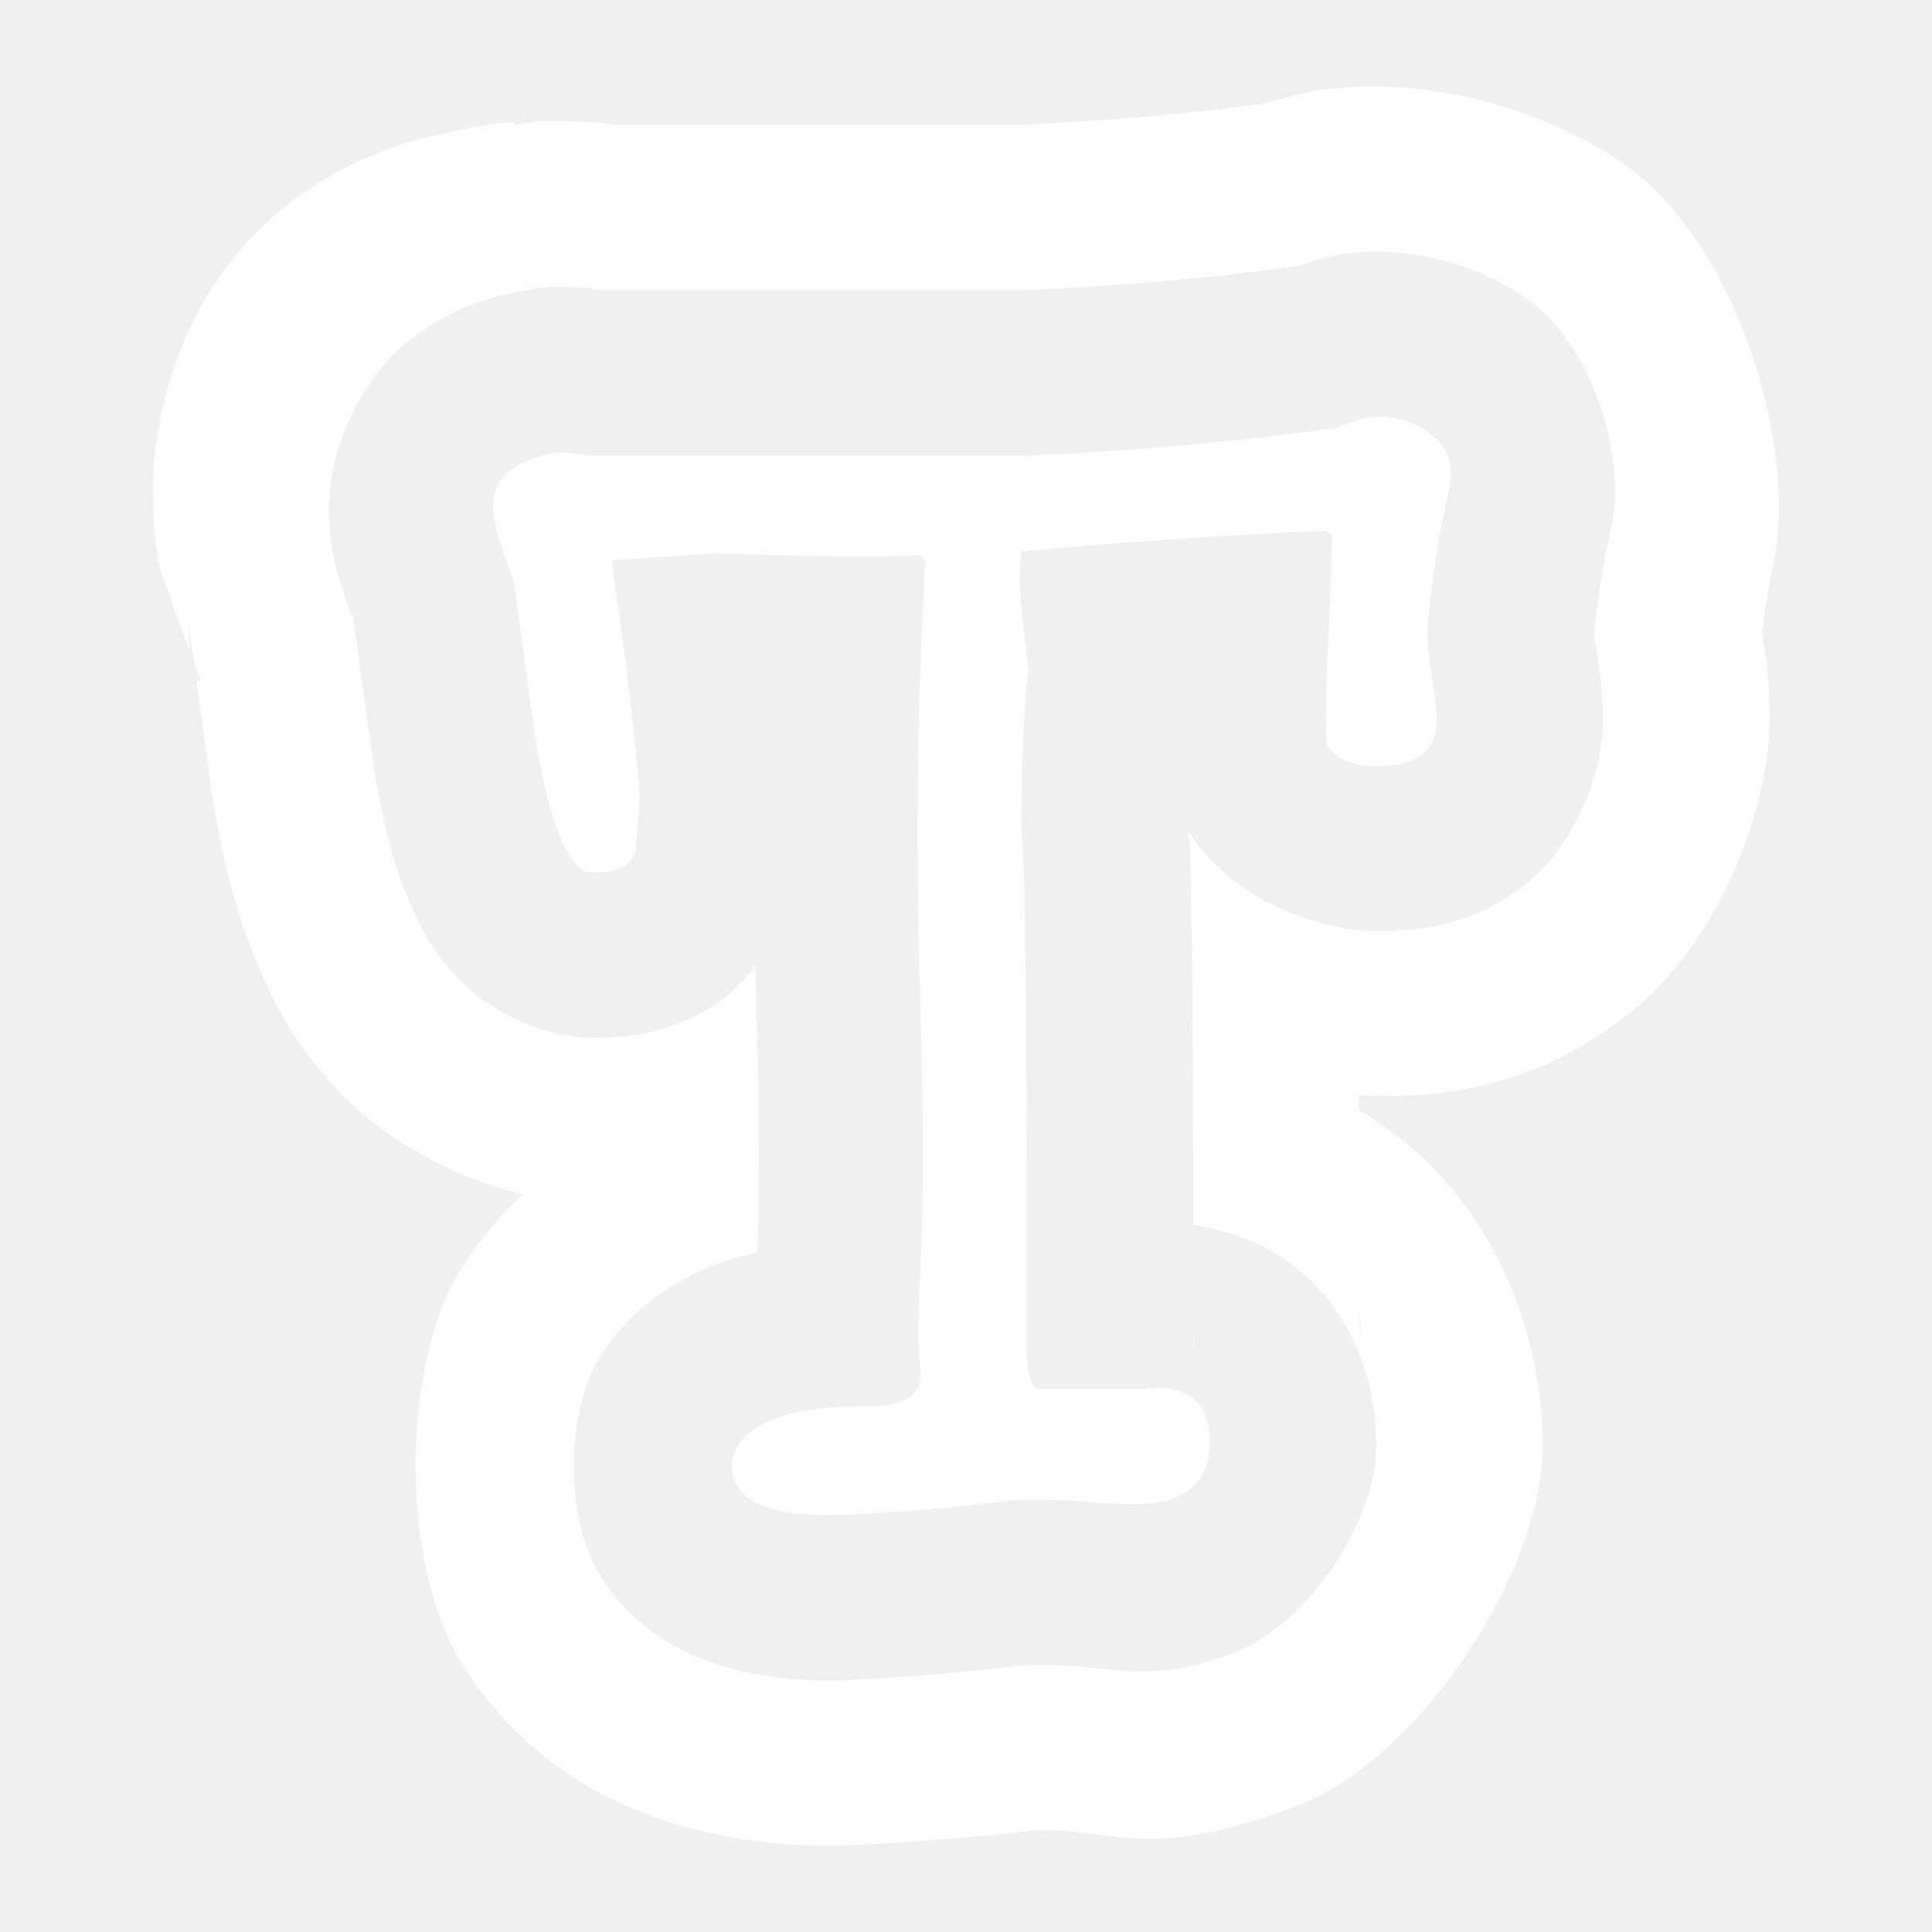
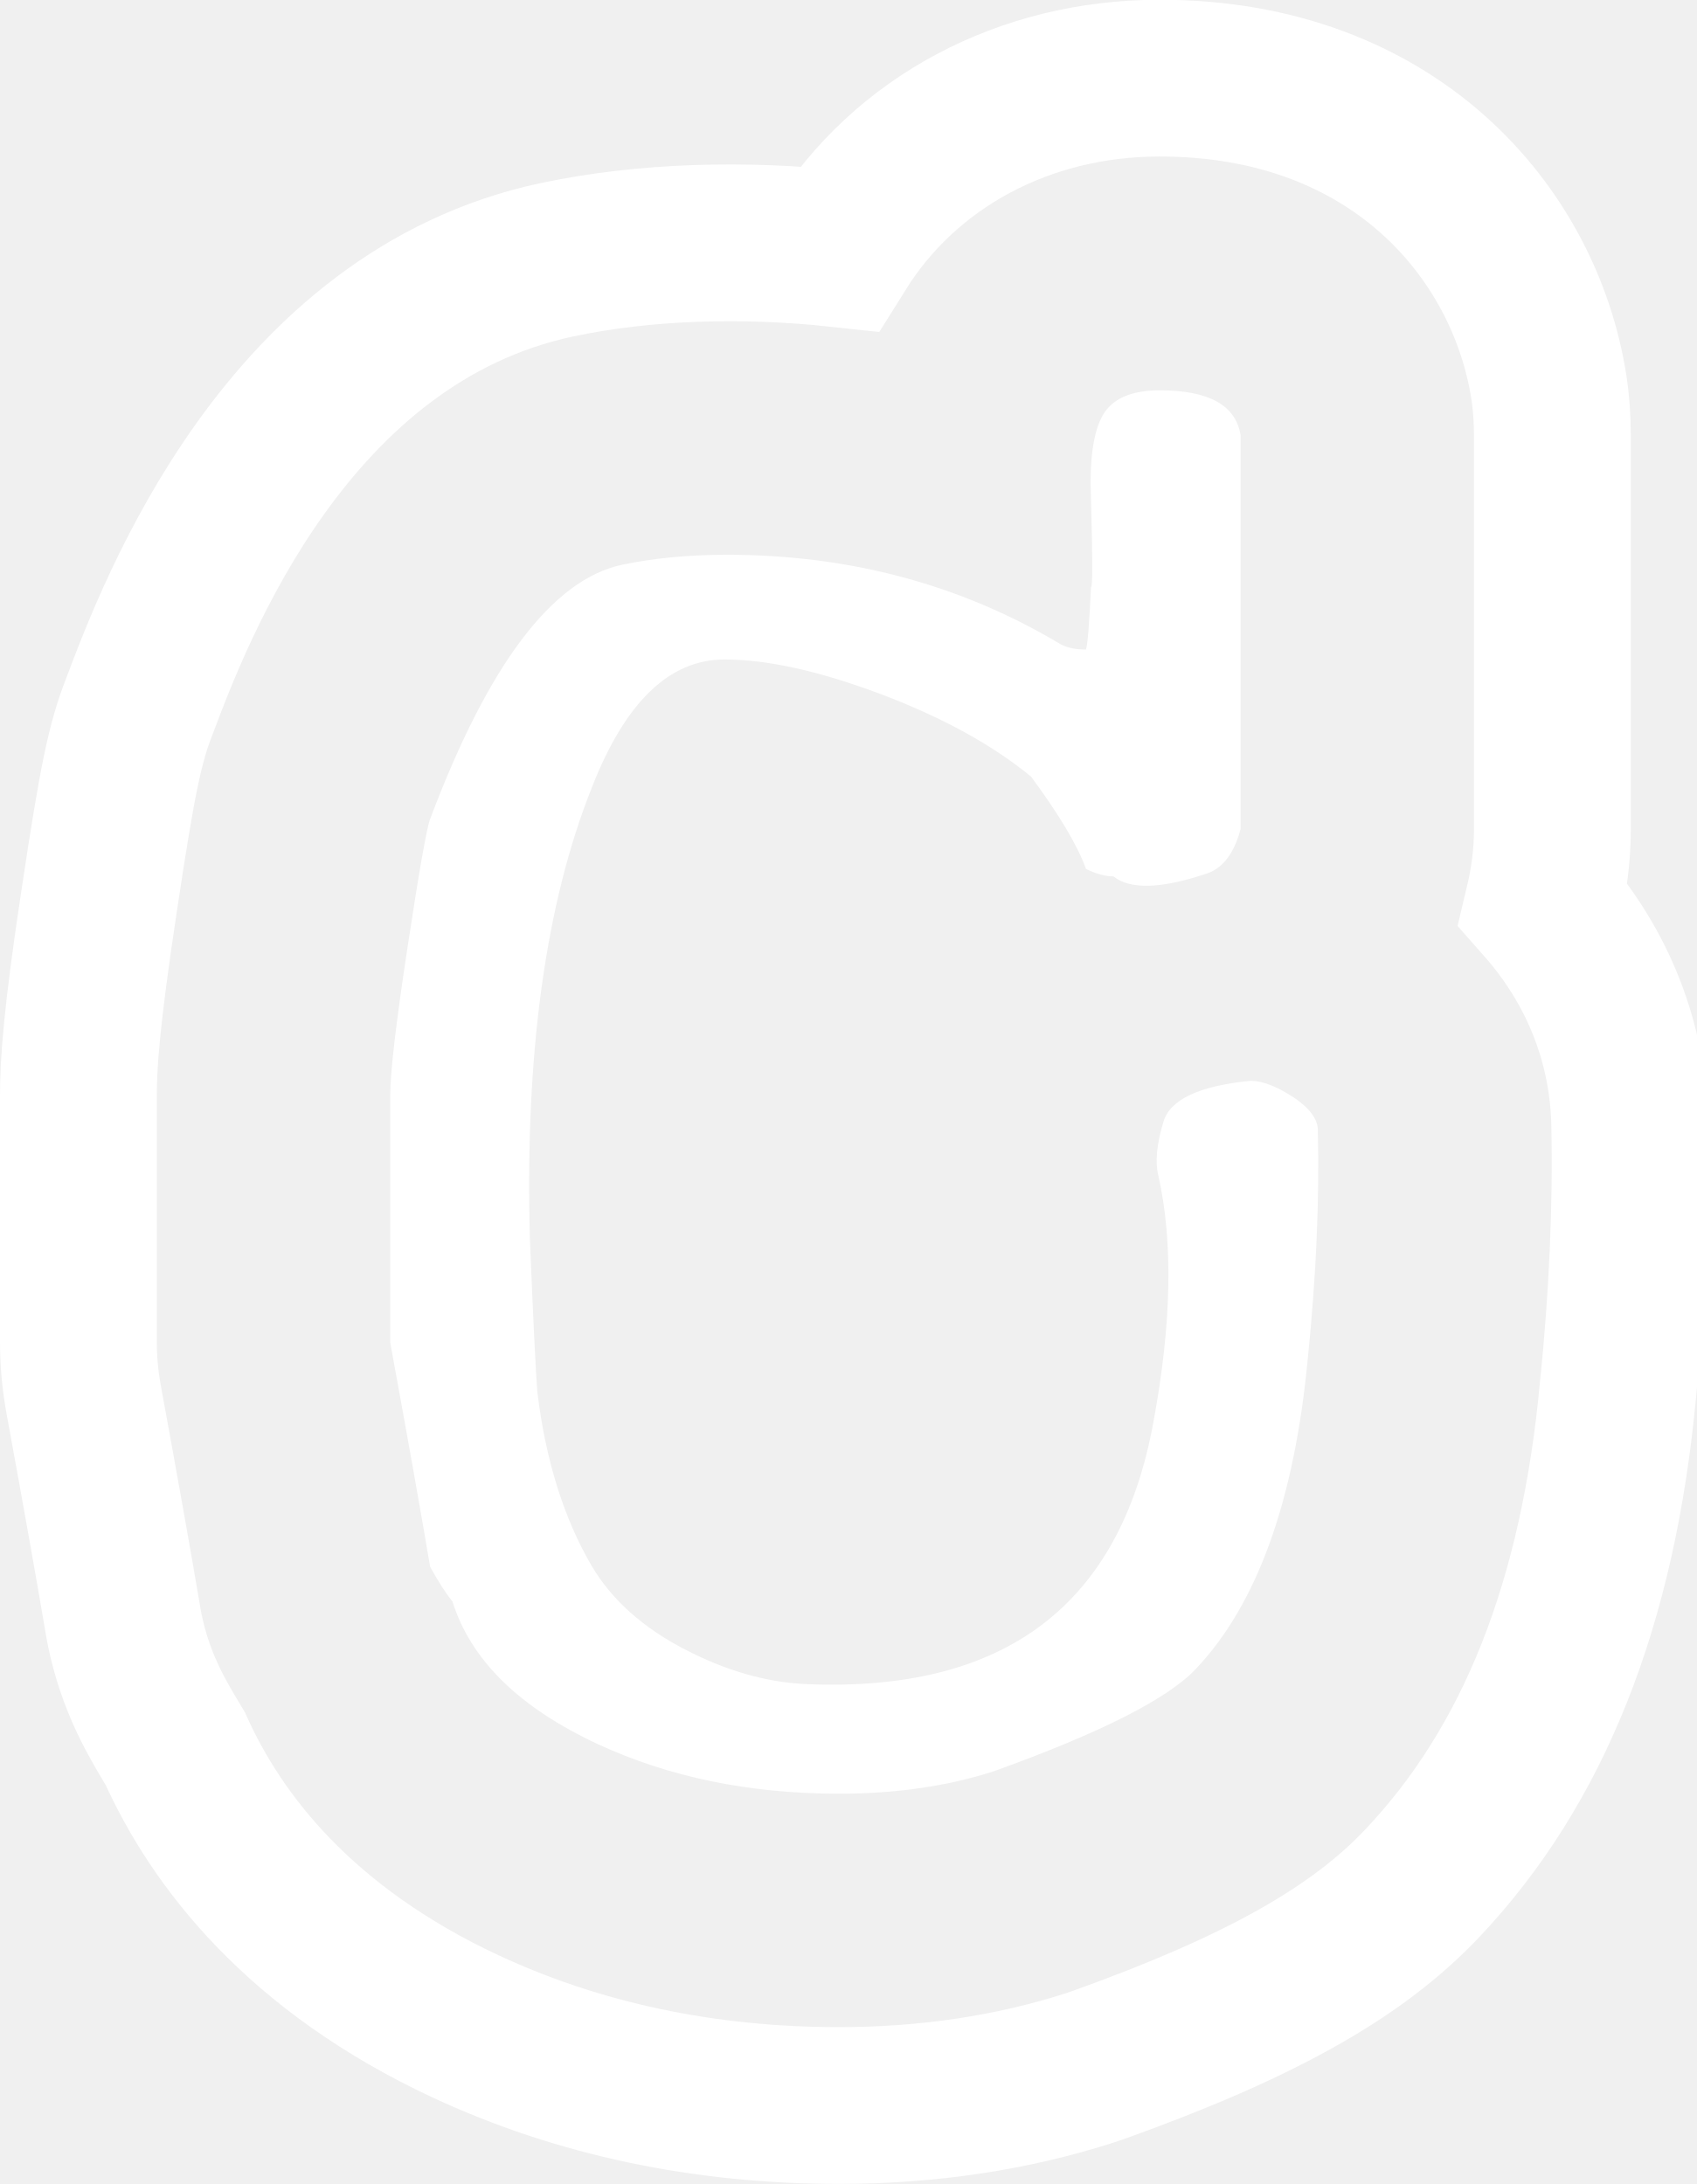
- <svg xmlns="http://www.w3.org/2000/svg" aria-hidden="true" viewBox="0 0 1024 1024" version="1.1" id="svg6">
-   <defs id="defs10" />
-   <path d="m 729.38,45.821 c -6.64,-0.061 -13.104,0.202 -19.327,0.794 l -13.105,1.25 -12.771,3.192 c -5.077,1.269 -10.305,2.617 -15.843,4.214 -40.932,5.202 -83.369,8.9 -127.471,10.895 H 326.052 c -5.726,-0.927 -12.097,-1.85 -28.342,-1.85 h -13.743 l -13.575,2.144 c 6.262,-0.989 3.89,-4.957 -42.147,5.833 -23.019,5.394 -65.804,19.719 -101.035,60.287 -0.764,0.88 -1.454,1.796 -2.196,2.688 l -0.128,0.01 0.018,0.127 c -33.35,40.184 -43.781,91.519 -43.781,122.631 0,44.304 6.317,48.776 9.04,57.648 2.723,8.872 4.815,14.392 6.612,19.189 2.66,7.107 3.355,8.891 3.845,10.077 -0.416,-4.125 -0.707,-9.584 -0.909,-15.86 l 1.342,9.848 c 0.533,3.911 1.068,7.703 1.602,11.6 l 1.218,3.658 2.296,5.579 c 0.466,1.133 -0.711,2.769 -2.19,0.373 2.747,20.027 5.496,40.063 8.244,59.758 l 0.484,3.47 0.622,3.447 c 5.332,29.528 10.332,55.329 25.713,89.936 7.69,17.303 17.434,37.948 42.215,63.437 19.166,19.714 54.05,43.099 95.804,52.711 -11.436,10.789 -22.303,23.469 -31.898,38.547 l -0.709,1.114 -0.693,1.124 c -31.195,50.693 -32.634,157.958 3.436,212.064 38.574,57.861 92.493,77.421 127.716,85.427 35.225,8.005 62.063,7.647 88.748,6.165 h 0.091 l 0.091,-0.01 c 31.246,-1.769 59.223,-4.115 85.256,-7.287 7.249,-0.086 12.733,0.093 14.069,0.226 l 0.784,0.078 0.786,0.072 c 31.141,2.831 55.945,12.316 121.259,-12.805 l 3.081,-1.185 3.037,-1.3 c 60.437,-25.902 125.57,-120.359 125.57,-189.647 0,-41.383 -14.375,-110.694 -71.113,-158.473 -8.575,-7.221 -17.369,-13.287 -26.239,-18.557 -0.01,-2.78 -0.026,-5.222 -0.038,-7.925 3.848,0.3 7.555,0.489 10.986,0.489 32.801,0 79.974,-3.796 129.969,-42.029 49.996,-38.231 76.615,-110.974 76.615,-157.159 0,-23.643 -1.894,-33.891 -3.942,-46.702 1.687,-13.587 3.668,-26.054 6.009,-36.3 l -0.359,1.541 C 953.298,242.732 923.488,134.247 864.702,89.957 826.443,61.394 774.039,46.232 729.381,45.821 Z m 0.401,87.553 c 28.14,0.144 59.604,9.59 82.817,27.554 33.381,25.866 49.483,84.306 41.159,119.267 l 0.18,-0.771 c -3.805,16.651 -6.813,35.594 -8.955,56.479 0.047,0.779 0.126,2.356 0.58,4.931 l 0.197,1.112 0.167,1.116 c 2.102,14.02 3.741,22.999 3.741,38.877 0,27.099 -14.618,66.475 -42.235,87.594 -27.616,21.118 -55.132,24.019 -76.771,24.019 -29.411,0 -76.828,-14.951 -100.626,-52.606 1.274,16.333 1.295,32.855 1.682,61.614 0.471,35.052 0.701,82.847 0.701,143.776 v 2.959 c 18.764,2.575 38.938,9.499 57.122,24.812 31.295,26.355 39.946,65.094 39.946,91.486 0,41.424 -35.802,93.427 -72.492,109.152 l -1.517,0.651 -1.543,0.592 c -36.663,14.101 -56.153,9.668 -81.892,7.329 l -0.393,-0.036 -0.392,-0.04 c -6.612,-0.662 -16.838,-0.958 -29.446,-0.57 -24.534,3.114 -51.918,5.547 -83.542,7.336 l -0.045,0.002 -0.046,0.002 c -21.663,1.203 -41.784,1.036 -64.48,-4.123 -22.696,-5.158 -53.123,-16.902 -74.26,-48.606 -20.5,-30.751 -19.78,-88.236 -1.718,-117.588 l 0.346,-0.563 0.355,-0.558 c 19.273,-30.284 48.228,-44.934 71.958,-52.085 3.653,-1.101 7.211,-1.853 10.796,-2.706 1.393,-28.857 1.463,-72.165 -0.26,-128.476 l -0.004,-0.106 -0.002,-0.107 c -0.223,-7.913 -0.27,-15.396 -0.439,-23.177 -7.143,9.066 -15.278,16.913 -23.892,22.081 -25.055,15.033 -45.41,15.945 -61.928,15.945 -30.582,0 -57.488,-16.557 -71.226,-30.688 -13.738,-14.132 -19.9,-26.534 -24.978,-37.96 -10.156,-22.85 -14.892,-44.072 -19.56,-69.93 l -0.311,-1.722 -0.241,-1.736 c -3.711,-26.593 -7.422,-53.492 -11.132,-80.698 l -0.57,-4.187 c 0.056,1.388 0.062,3.482 0.136,4.493 -0.116,-0.354 -0.096,-0.626 -0.243,-0.982 l -1.148,-2.788 -0.955,-2.861 c -5.083,-15.248 -10.042,-27.648 -10.042,-52.655 0,-29.89 17.274,-67.224 41,-86.579 23.725,-19.355 47.084,-25.273 68.049,-28.582 l 6.786,-1.073 h 6.872 c 11.58,0 15.582,0.942 21.631,1.806 0.351,0.05 0.328,0.017 0.639,0.044 h 223.205 c 49.913,-2.213 98.058,-6.492 144.561,-12.661 6.161,-2.122 11.796,-3.592 17.676,-5.062 l 6.385,-1.596 6.551,-0.624 c 3.92,-0.373 7.948,-0.547 12.048,-0.527 z M 457.269,657.597 c -0.438,0.046 -0.703,0.058 -1.267,0.163 0.425,-0.004 0.841,-0.026 1.267,-0.028 z m 263.348,36.704 c 1.362,10.159 0,16.465 0,19.416 z m -88.197,13.355 v 6.165 c 0,1.013 1.261,-0.825 0,-6.165 z" style="color:#000000;fill:#ffffff;stroke-width:1.017;-inkscape-stroke:none" id="path2" />
-   <path fill="#fff" d="m 767.88,260.018 q -7.396,32.354 -11.097,70.26 -0.919,10.166 1.851,25.883 2.776,18.487 2.776,25.883 0,24.033 -31.435,24.033 -20.338,0 -26.809,-12.01 -0.925,-20.338 0.925,-55.468 1.851,-41.607 1.851,-55.468 -0.931,0 -2.776,-1.851 -85.977,3.695 -161.783,11.091 -1.844,12.023 0,29.584 l 3.701,33.286 q -3.701,28.653 -3.701,85.046 2.776,24.033 2.776,206.153 v 67.49 q 0,15.711 4.62,22.182 h 57.318 q 35.13,-4.62 35.13,29.584 0,20.338 -19.412,28.659 -12.016,4.62 -42.526,1.851 -18.487,-1.851 -43.451,-0.931 -34.205,4.626 -83.202,7.402 -49.922,2.77 -61.013,-13.867 -7.396,-11.097 0,-23.114 12.942,-20.338 67.484,-20.338 28.659,0 28.659,-15.711 0,-8.321 -0.925,-15.718 0,-23.114 0.931,-40.675 2.77,-49.928 0,-140.52 -3.701,-131.279 2.77,-235.738 l -2.776,-2.776 q -28.659,1.851 -107.234,-0.925 -3.701,0 -56.393,3.701 12.942,88.741 14.792,126.647 l -1.851,24.964 q -0.932,13.867 -23.114,13.867 -17.562,0 -29.584,-66.565 -5.546,-39.744 -11.091,-80.426 0,-6.471 -6.471,-22.188 -5.546,-16.643 -5.546,-24.964 0,-23.107 35.13,-28.653 2.77,0 9.24,0.925 6.471,0.925 9.247,0.925 h 229.267 q 85.052,-3.701 164.552,-14.792 5.552,-2.776 16.643,-5.552 19.412,-1.844 33.286,9.253 13.861,10.166 9.24,29.578 z" style="fill:#ffffff;stroke-width:6.21" id="path4" />
+ <svg xmlns="http://www.w3.org/2000/svg" version="1.1" width="21.637" height="27.863" viewBox="0,0,21.637,27.863">
+   <g transform="translate(-229.1049,-166.0683)">
+     <g stroke-width="2" stroke-miterlimit="10">
+       <path d="M249.742,183.791c-0.253,2.73 -1.074,4.802 -2.502,6.309c-0.832,0.879 -2.065,1.573 -4.118,2.31c-0.04,0.014 -0.083,0.029 -0.127,0.043c-0.983,0.315 -2.057,0.477 -3.189,0.477c-1.725,0 -3.326,-0.34 -4.762,-1.009c-2.122,-0.991 -3.178,-2.376 -3.703,-3.543c-0.076,-0.127 -0.155,-0.257 -0.231,-0.398c-0.217,-0.394 -0.369,-0.821 -0.441,-1.266c-0.105,-0.622 -0.271,-1.558 -0.499,-2.802c-0.043,-0.239 -0.065,-0.477 -0.065,-0.72v-3.146c0,-0.391 0.033,-0.962 0.268,-2.509c0.228,-1.515 0.325,-1.985 0.506,-2.448c0.474,-1.262 1.891,-4.972 5.326,-5.706c1.128,-0.239 2.397,-0.271 3.598,-0.141c0.85,-1.363 2.368,-2.177 4.093,-2.177c2.994,0 4.65,1.974 4.961,3.927c0.033,0.206 0.047,0.416 0.047,0.626v5.022c0,0.004 0,0.007 0,0.007c0,0.004 0,0.004 0,0.007c0,0 0,0 0,0.004c0,0.329 -0.043,0.644 -0.116,0.951c0.698,0.792 1.085,1.768 1.103,2.813c0.022,1.049 -0.029,2.184 -0.148,3.366z" fill="none" stroke="#ffffff" />
+       <path d="M245.913,180.493c0.021,0.891 -0.021,1.856 -0.127,2.894c-0.17,1.824 -0.647,3.149 -1.431,3.975c-0.361,0.382 -1.219,0.816 -2.576,1.304c-0.594,0.191 -1.251,0.286 -1.972,0.286c-1.145,0 -2.173,-0.212 -3.085,-0.636c-0.997,-0.466 -1.612,-1.07 -1.845,-1.813c-0.085,-0.106 -0.18,-0.254 -0.286,-0.445c-0.107,-0.636 -0.276,-1.59 -0.509,-2.862v-3.149c0,-0.297 0.074,-0.933 0.223,-1.908c0.148,-0.975 0.244,-1.515 0.286,-1.622c0.742,-1.972 1.558,-3.053 2.449,-3.244c0.402,-0.084 0.848,-0.127 1.336,-0.127c1.569,0 2.99,0.382 4.262,1.145c0.084,0.043 0.191,0.064 0.318,0.064c0.021,-0.064 0.042,-0.328 0.064,-0.795c0.021,0 0.021,-0.371 0,-1.113c-0.022,-0.509 0.029,-0.869 0.15,-1.081c0.121,-0.212 0.364,-0.318 0.728,-0.318c0.626,0 0.969,0.191 1.03,0.573c0,0.021 0,0.806 0,2.353c0,1.166 0,1.898 0,2.194c0,0.361 0,0.52 0,0.477c-0.085,0.318 -0.234,0.509 -0.445,0.572c-0.572,0.191 -0.965,0.202 -1.177,0.032c-0.106,0 -0.222,-0.032 -0.35,-0.095c-0.106,-0.296 -0.339,-0.688 -0.7,-1.177c-0.488,-0.402 -1.124,-0.752 -1.908,-1.05c-0.785,-0.296 -1.453,-0.445 -2.004,-0.445c-0.7,0 -1.262,0.541 -1.686,1.622c-0.594,1.484 -0.859,3.403 -0.795,5.757c0.042,1.039 0.074,1.696 0.096,1.972c0.106,0.87 0.339,1.612 0.7,2.226c0.255,0.424 0.646,0.774 1.177,1.05c0.53,0.276 1.049,0.424 1.558,0.445c2.523,0.106 3.996,-1.007 4.421,-3.339c0.233,-1.251 0.254,-2.3 0.064,-3.149c-0.043,-0.17 -0.022,-0.398 0.064,-0.684c0.084,-0.286 0.456,-0.461 1.113,-0.525c0.148,0 0.328,0.069 0.541,0.207c0.21,0.139 0.317,0.282 0.317,0.43z" fill="#ffffff" stroke="none" />
+     </g>
+   </g>
</svg>
